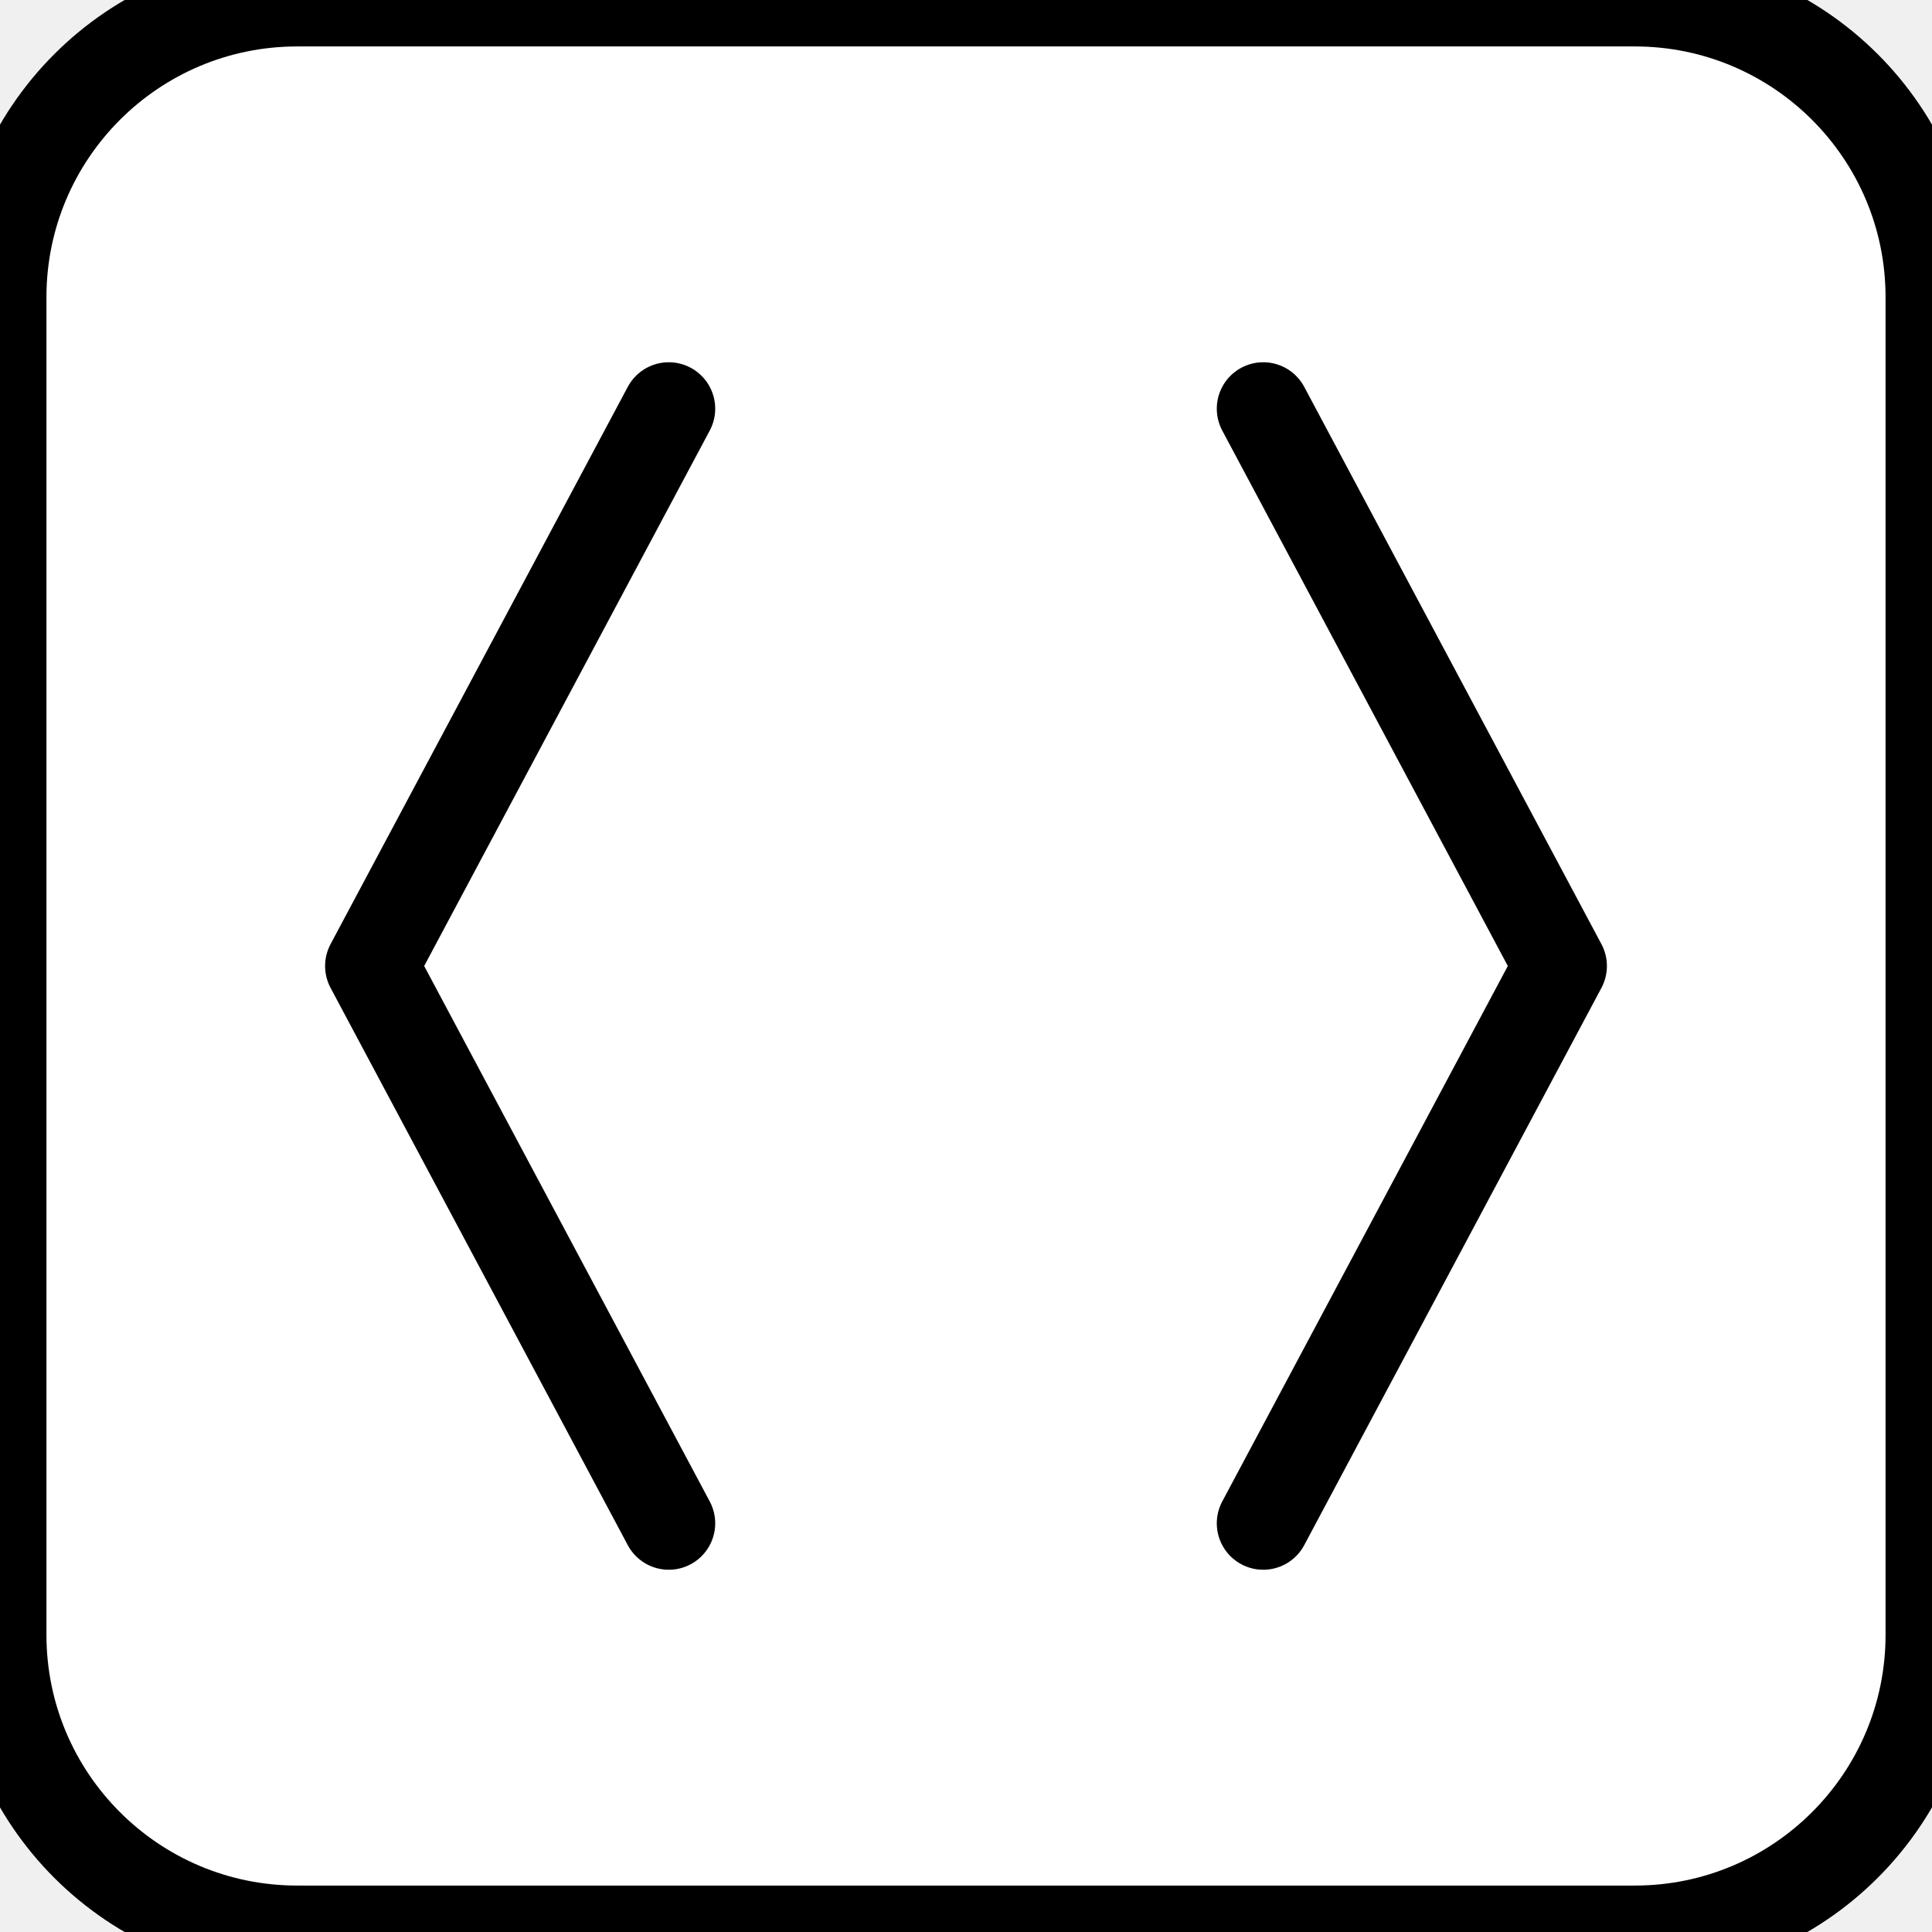
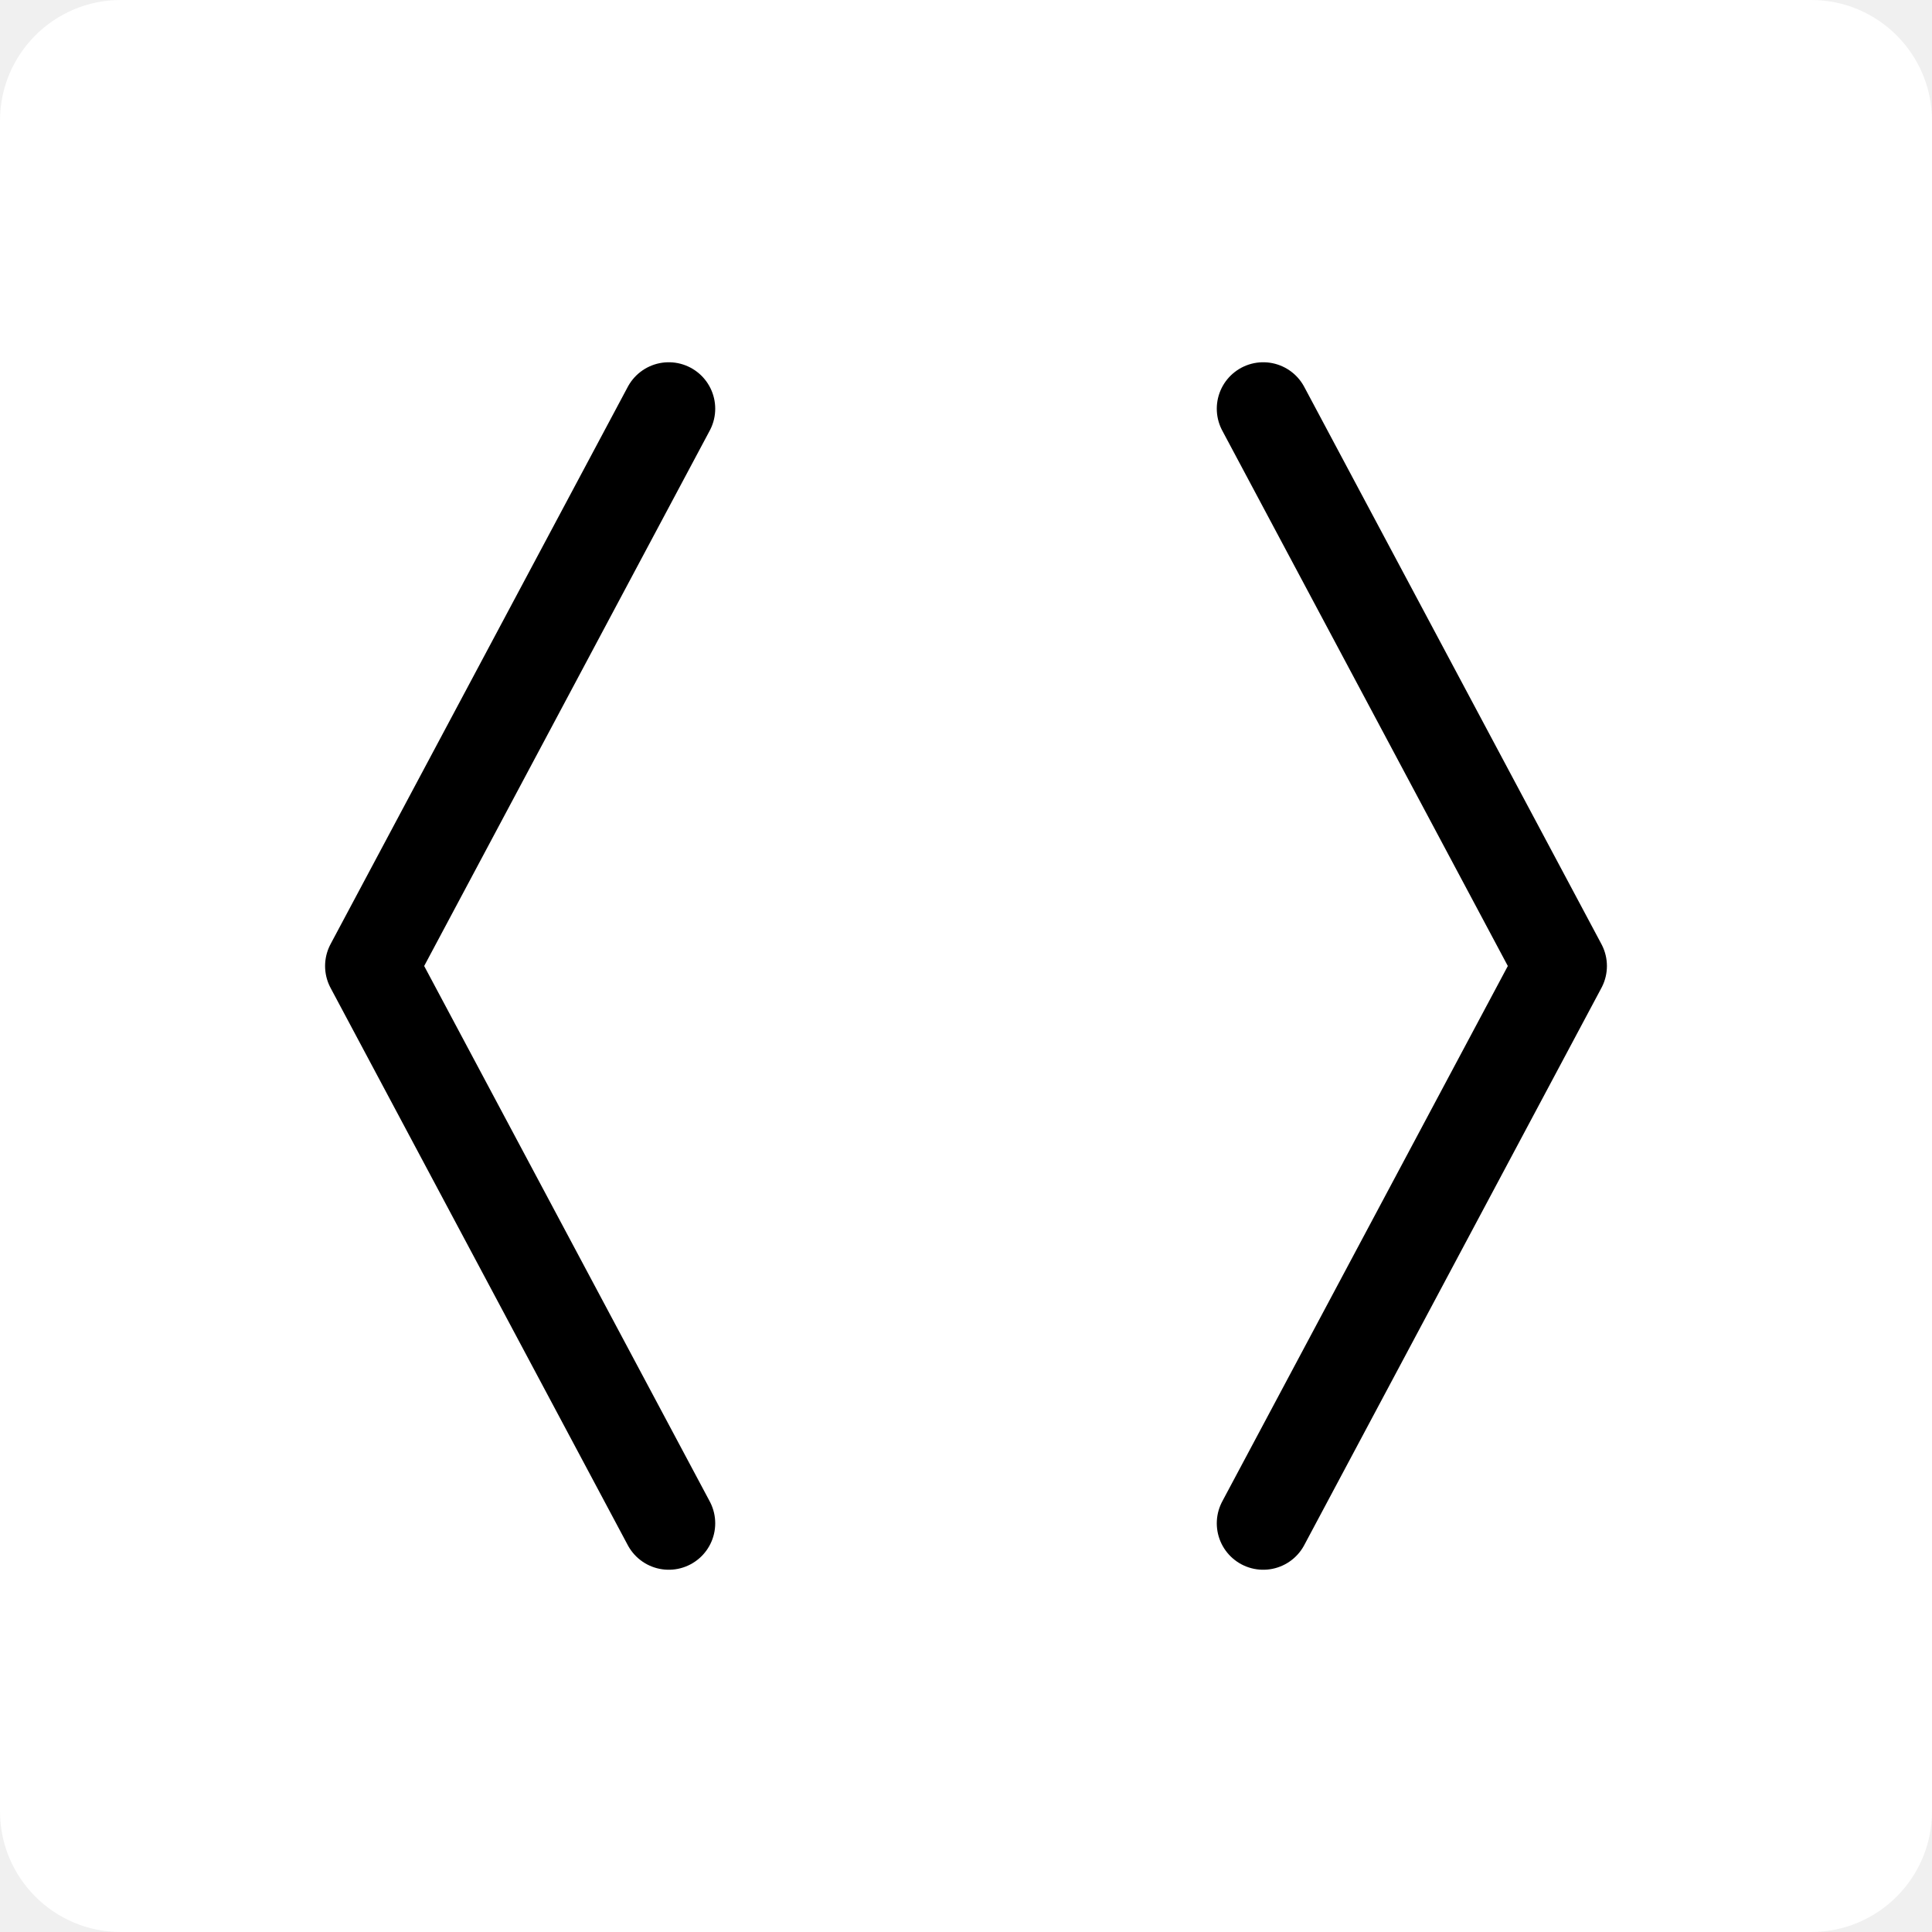
- <svg xmlns="http://www.w3.org/2000/svg" width="32" height="32" viewBox="0 -5.5 26 26" fill="none" stroke="currentColor" stroke-width="1.25" stroke-linecap="round" stroke-linejoin="round">
-   <rect width="26" height="26" rx="4" y="-5.5" fill="#ffffff" />
-   <path d="m9 0-4 7.5 4 7.5" />
-   <path d="m17 0 4 7.5-4 7.5" />
+ <svg xmlns="http://www.w3.org/2000/svg" width="512" height="512" viewBox="0 0 512 512" fill="none" stroke="currentColor" stroke-width="24.62" stroke-linecap="round" stroke-linejoin="round">
+   <rect width="512" height="512" rx="32" fill="#ffffff" stroke="none" />
+   <path d="M177.23 108.31 98.46 256 177.23 403.69" />
+   <path d="M334.77 108.31 413.54 256 334.77 403.69" />
</svg>
